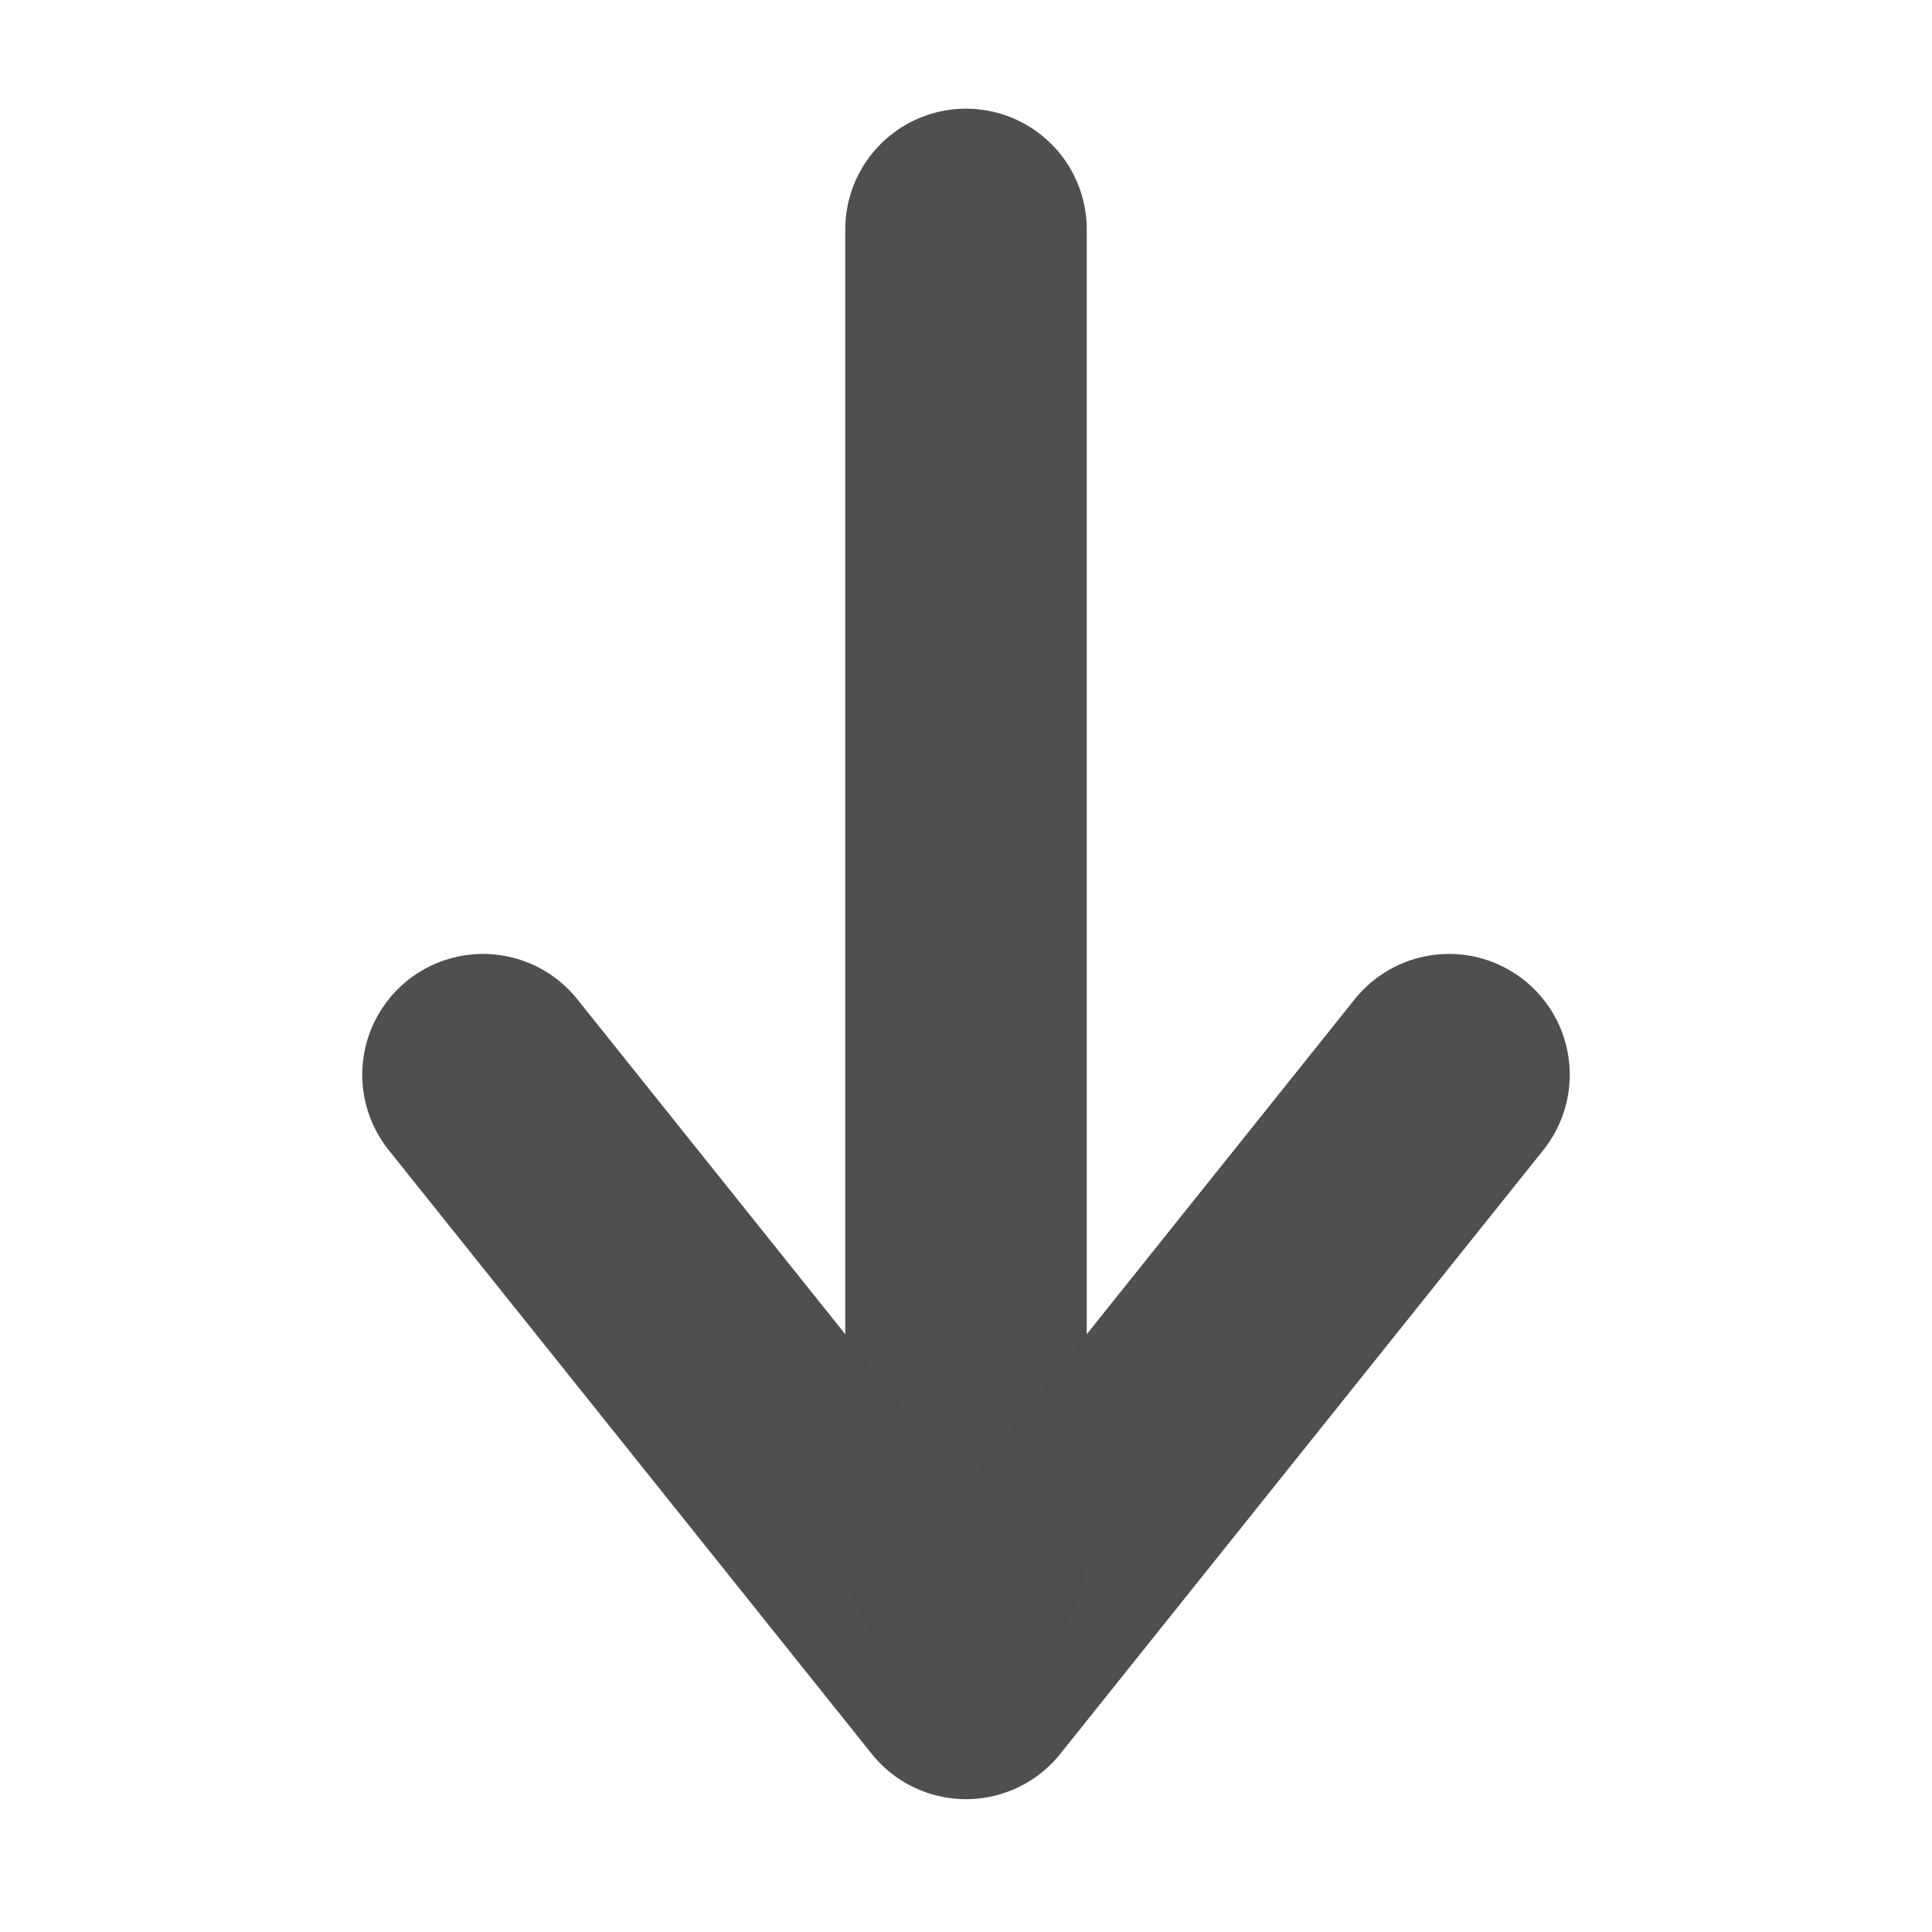
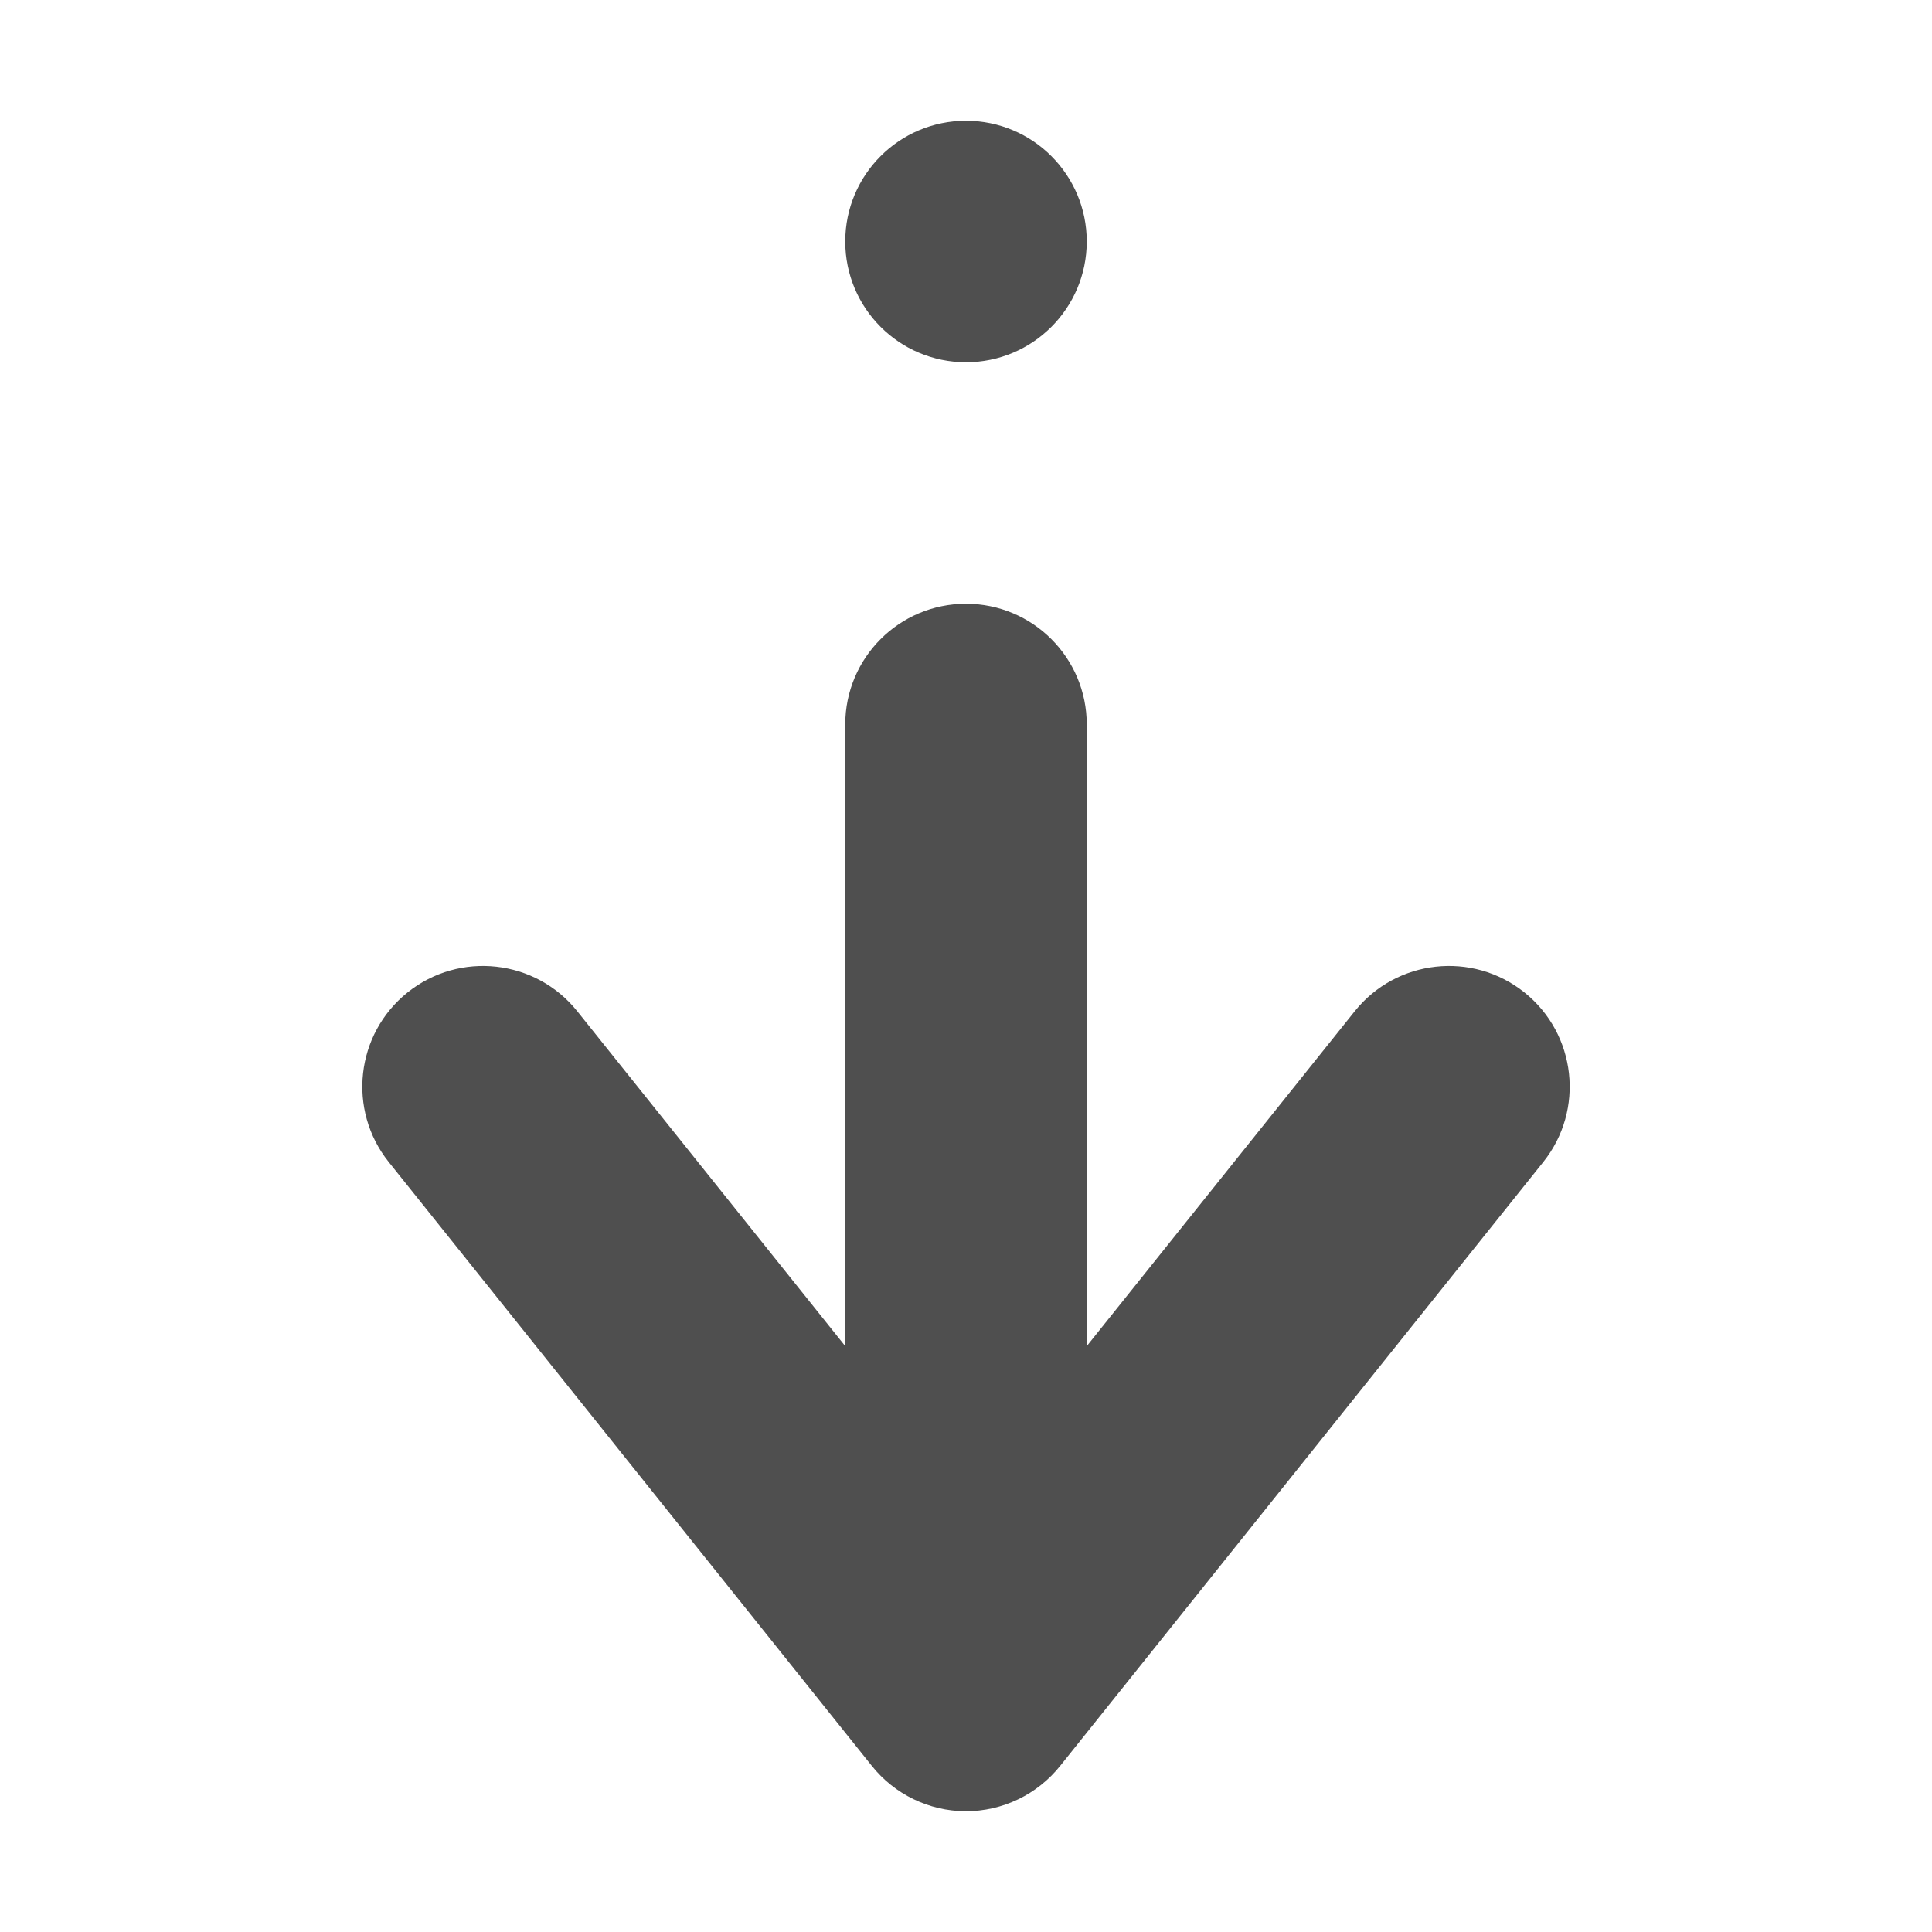
<svg xmlns="http://www.w3.org/2000/svg" width="16" height="16" version="1.1" viewBox="0 0 16 16">
-   <g transform="translate(0 -1036.4)" fill="none" stroke="#4f4f4f" stroke-linecap="round" stroke-opacity=".996" stroke-width="2">
-     <path d="m4 1045.3 4 5 4-5" stroke-linejoin="round" />
-     <path d="m8 1038.3v11" />
+   <g transform="translate(0 -1036.4)">
+     <path d="m7.996 1051.4a1 1 0 0 1 -0.777 -0.377l-4-5a1 1 0 0 1 0.156 -1.404 1 1 0 0 1 1.406 0.156l2.219 2.773v-5.148a1 1 0 0 1 1 -1 1 1 0 0 1 1 1v5.148l2.219-2.773a1 1 0 0 1 1.406 -0.156 1 1 0 0 1 0.156 1.404l-4 5a1 1 0 0 1 -0.785 0.377zm0.004-12a1 1 0 0 1 -1 -1 1 1 0 0 1 1 -1 1 1 0 0 1 1 1 1 1 0 0 1 -1 1z" color="#000000" color-rendering="auto" dominant-baseline="auto" fill="#4f4f4f" fill-opacity=".996" image-rendering="auto" shape-rendering="auto" solid-color="#000000" style="font-feature-settings:normal;font-variant-alternates:normal;font-variant-caps:normal;font-variant-east-asian:normal;font-variant-ligatures:normal;font-variant-numeric:normal;font-variant-position:normal;isolation:auto;mix-blend-mode:normal;shape-padding:0;text-decoration-color:#000000;text-decoration-line:none;text-decoration-style:solid;text-indent:0;text-orientation:mixed;text-transform:none;white-space:normal" />
  </g>
</svg>
